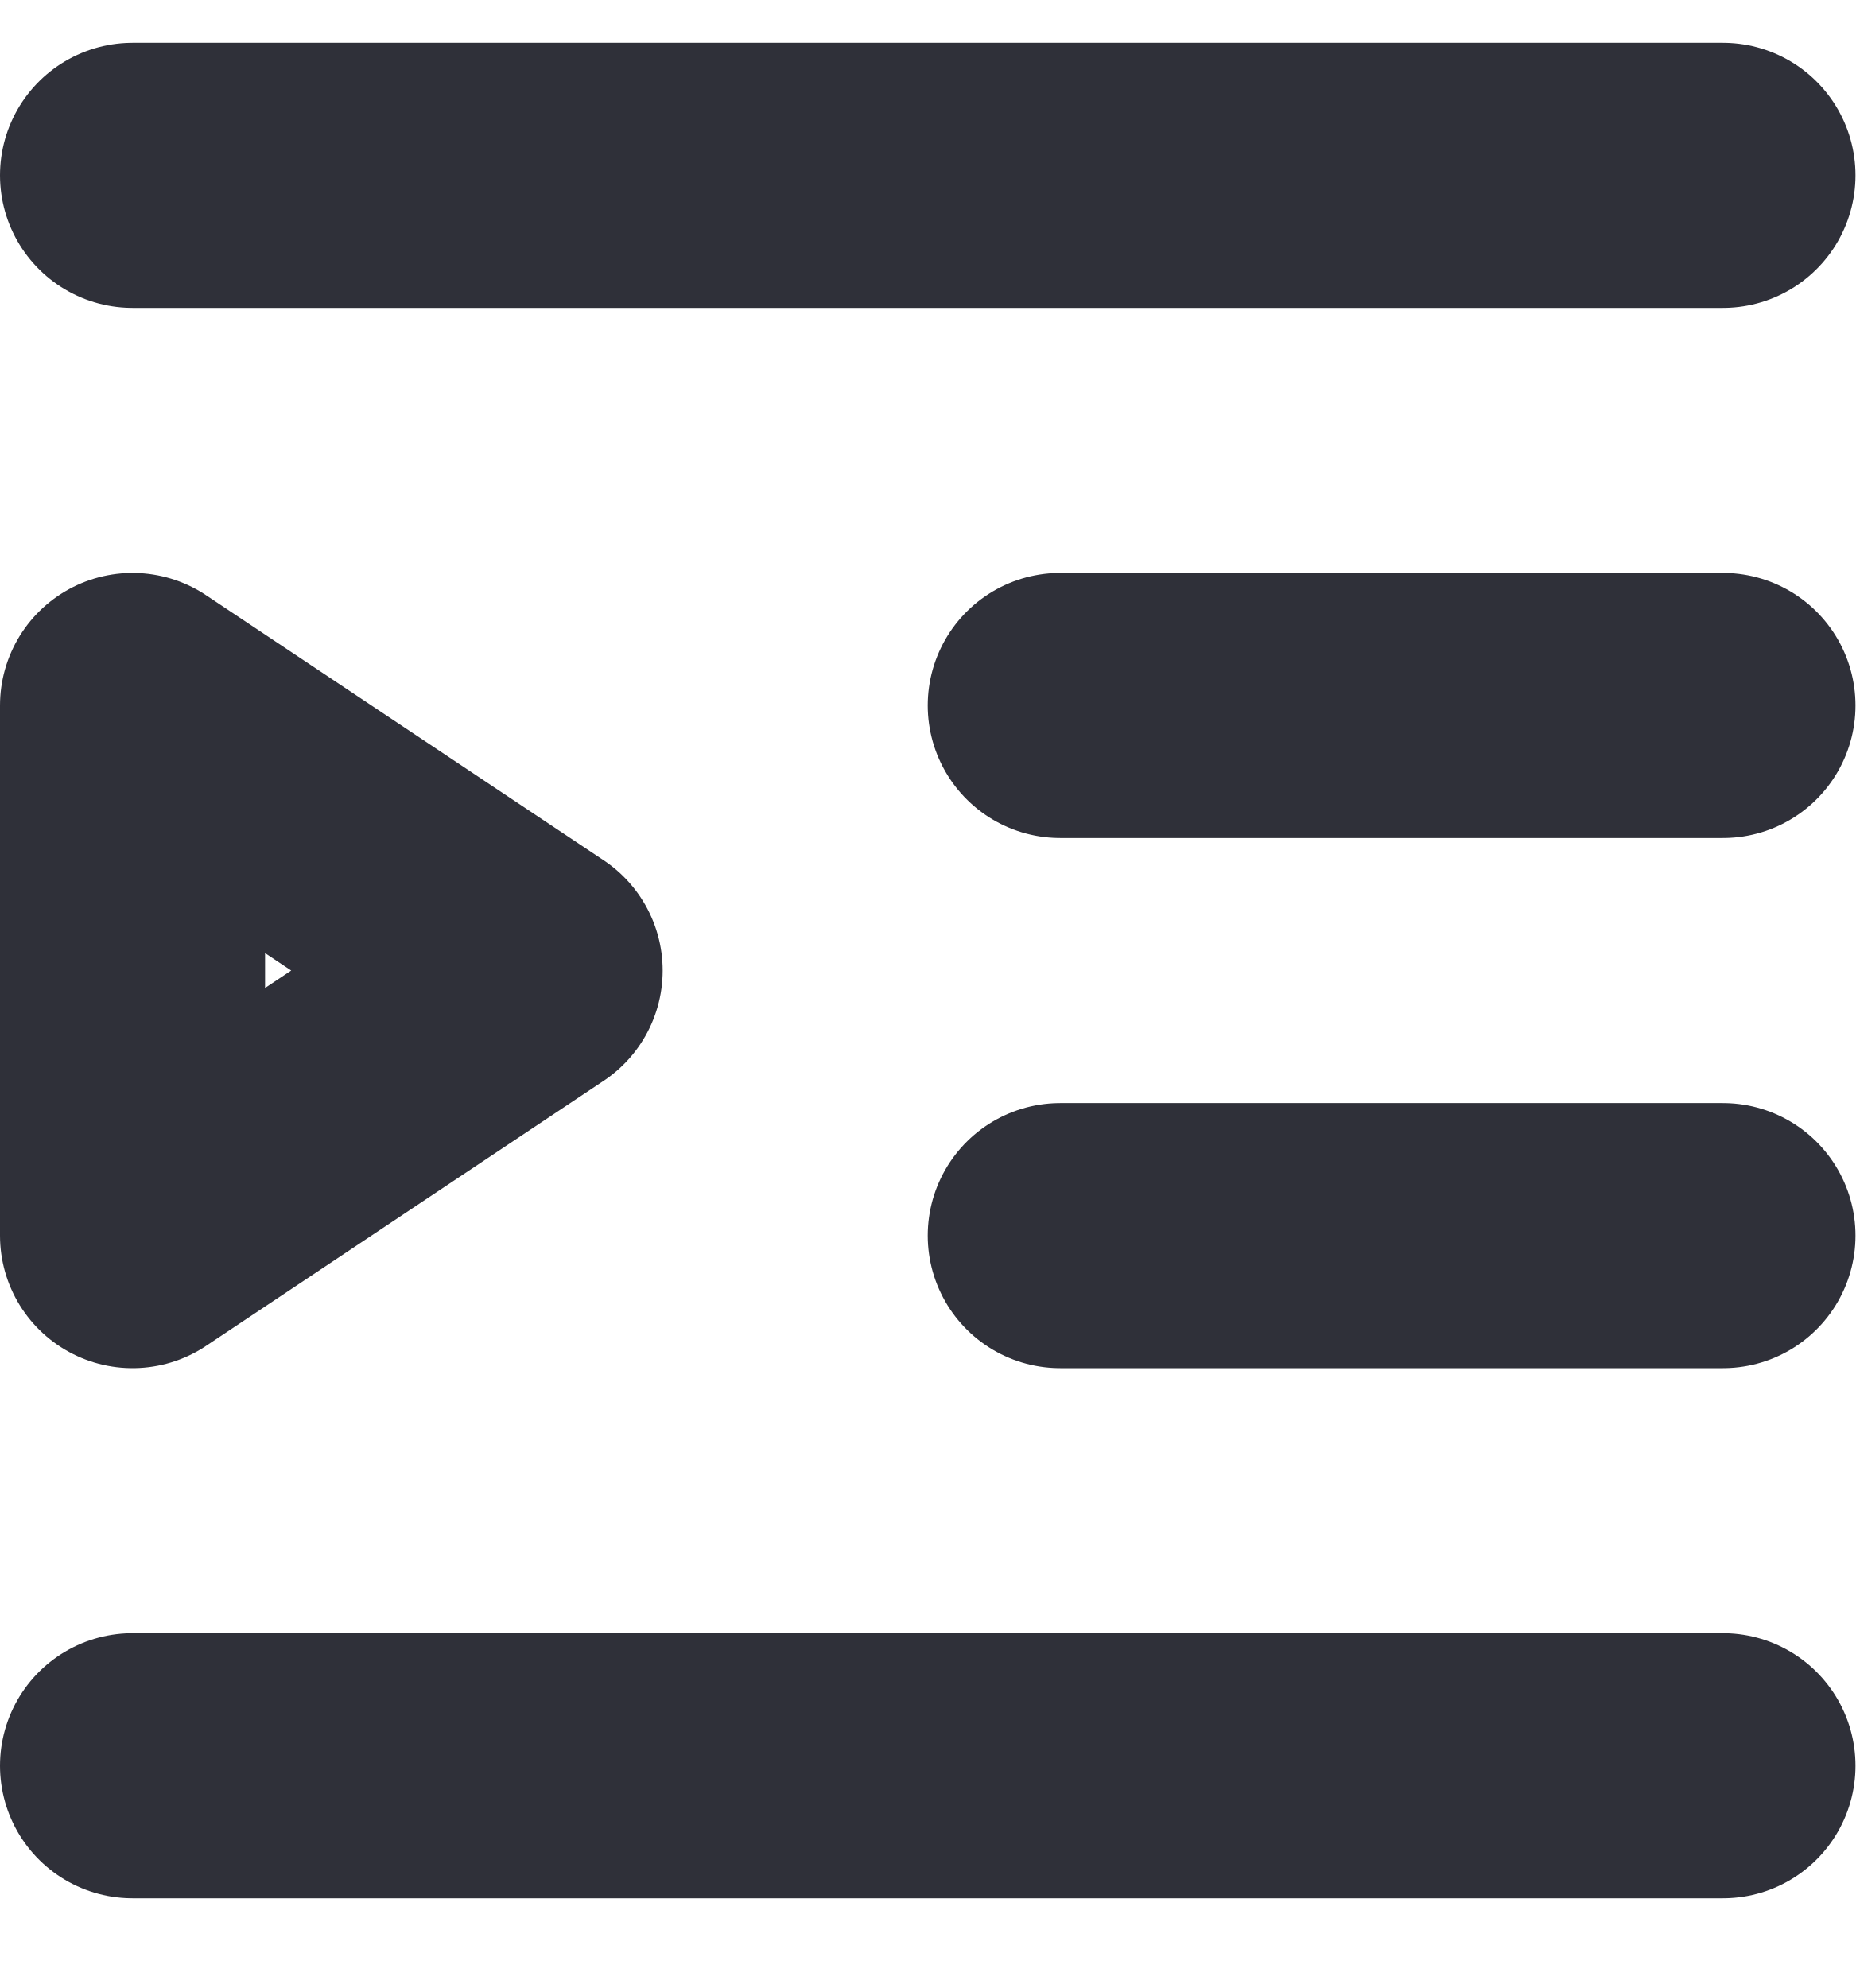
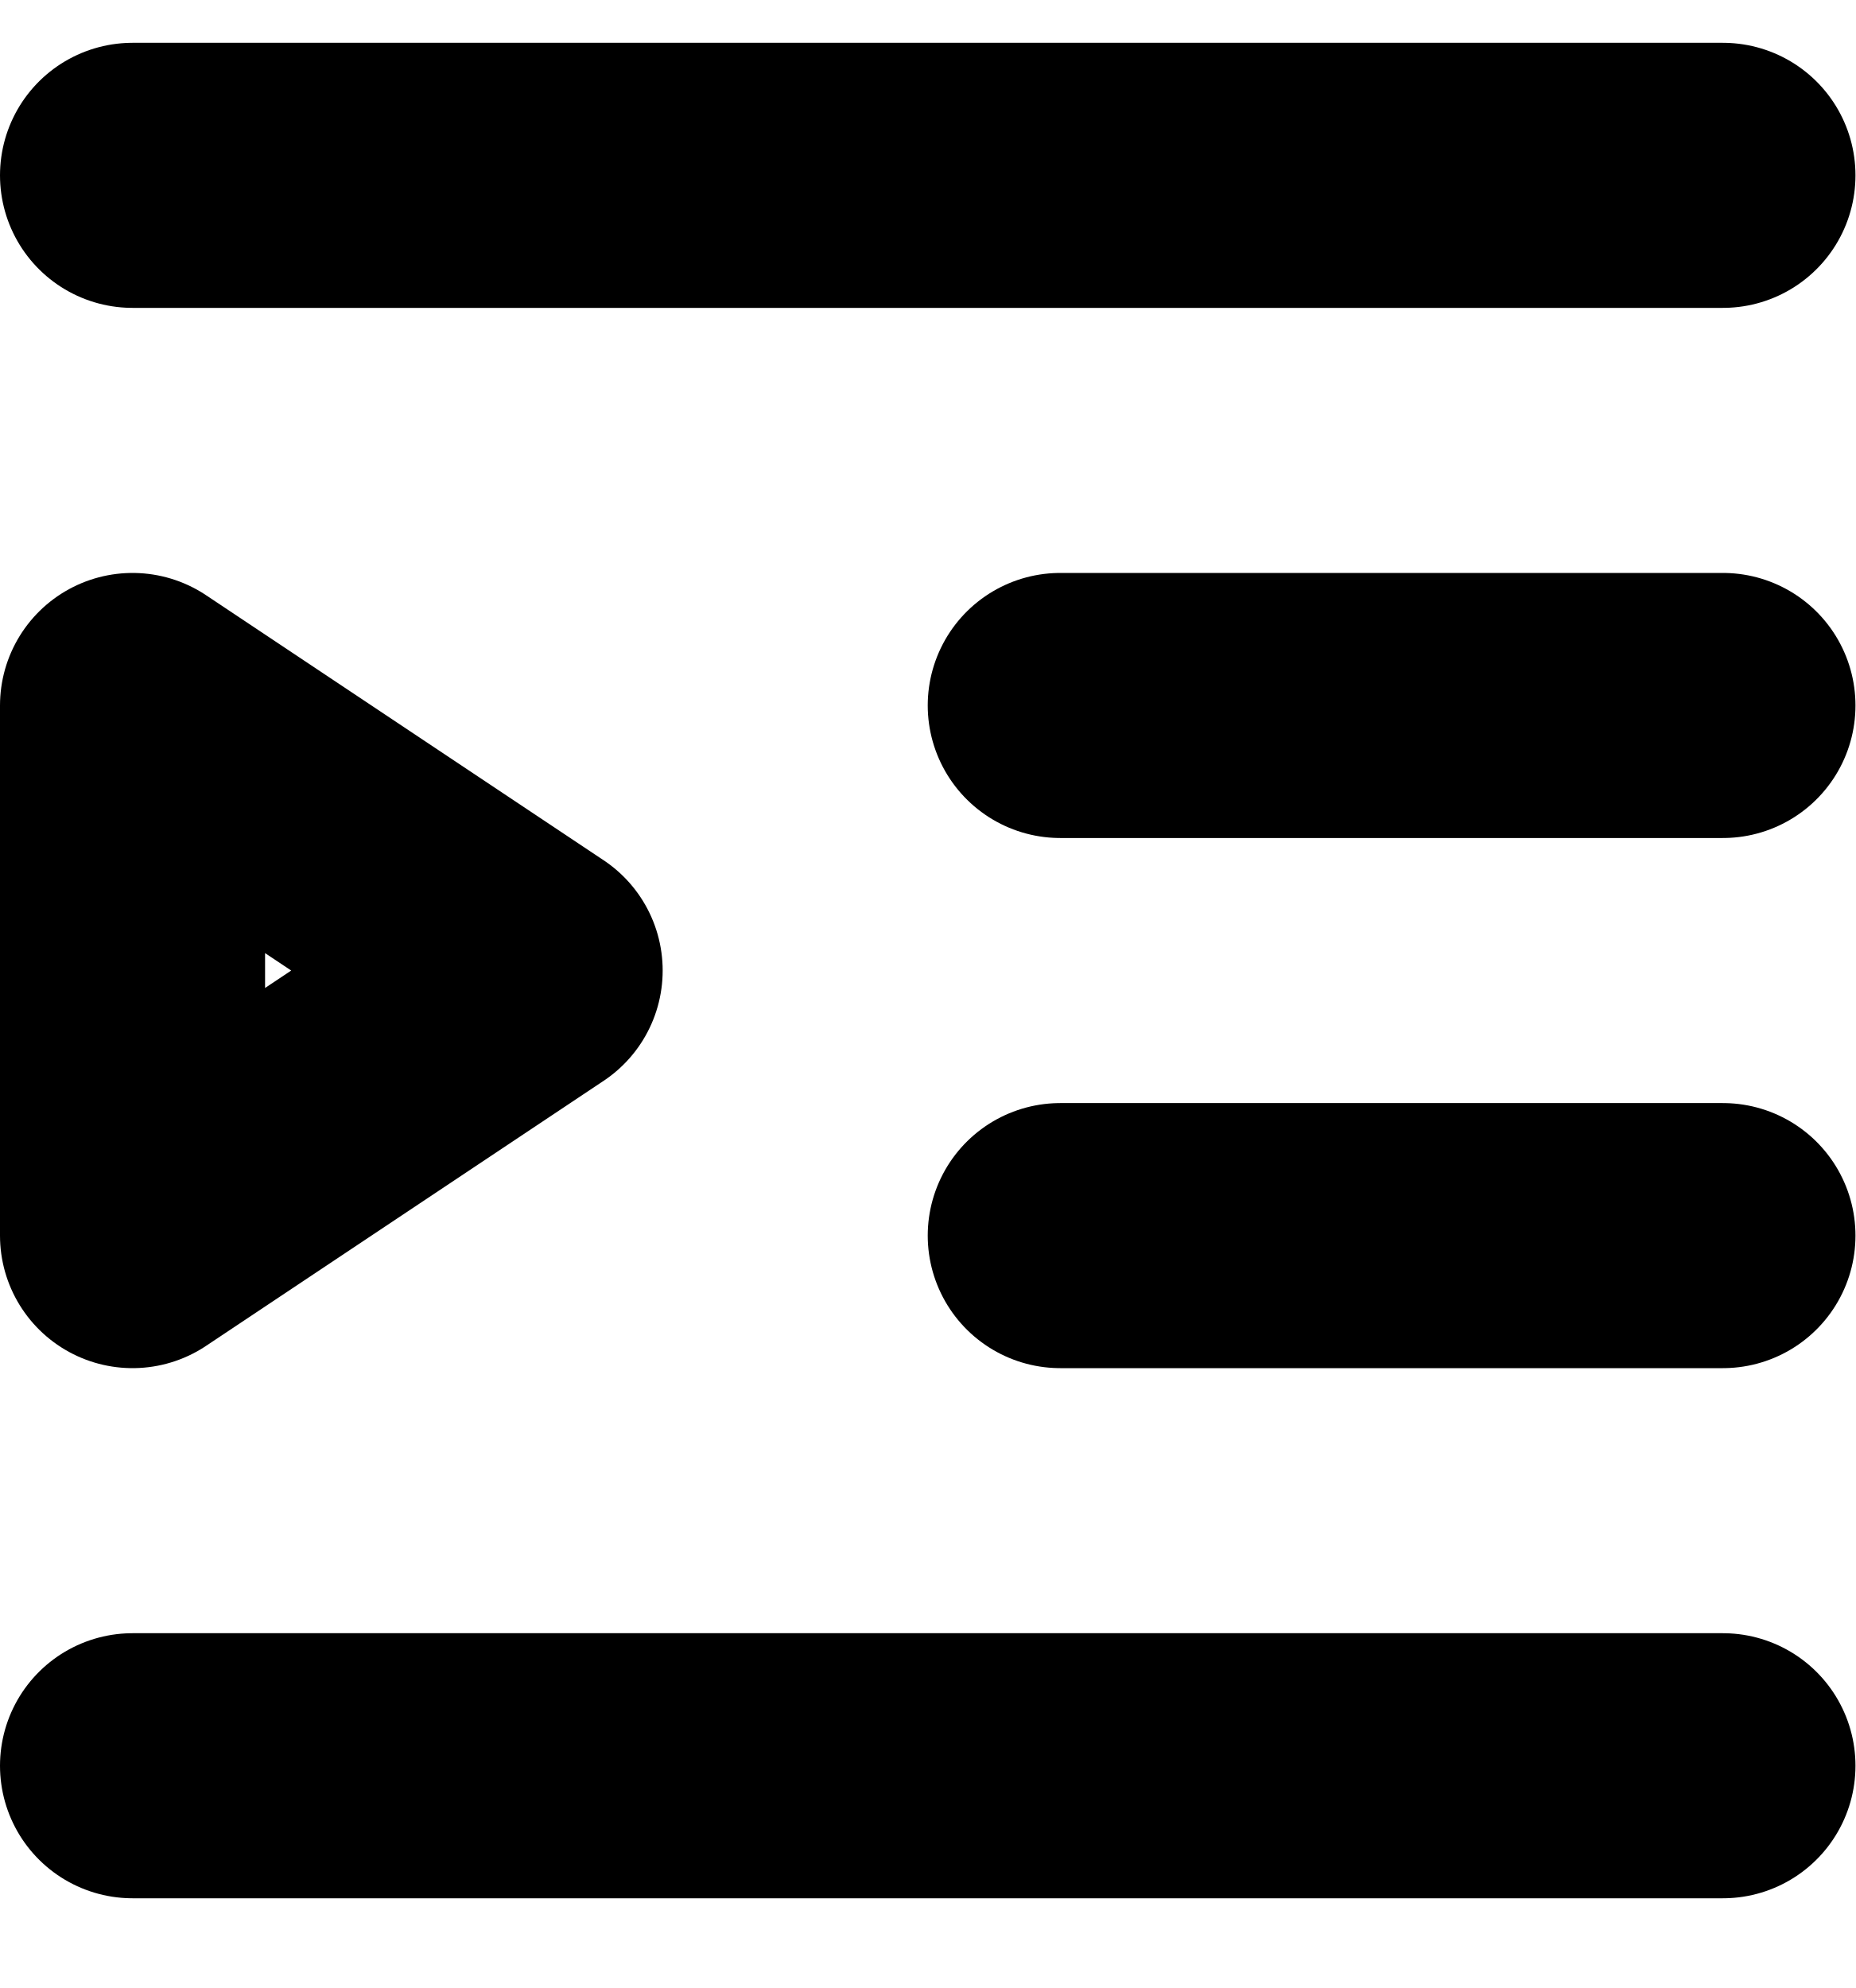
<svg xmlns="http://www.w3.org/2000/svg" width="14" height="15" fill="none" viewBox="0 0 14 15">
-   <path stroke="#2F3039" stroke-linecap="round" stroke-linejoin="round" stroke-width="2" d="M1 1.323h12m-5 4h5m-5 4h5m-12 4h12m-12-8v4l3-2-3-2Z" />
+   <path stroke="currentColor" stroke-linecap="round" stroke-linejoin="round" stroke-width="2" d="M1 1.323h12m-5 4h5m-5 4h5m-12 4h12m-12-8v4l3-2-3-2Z" />
</svg>
